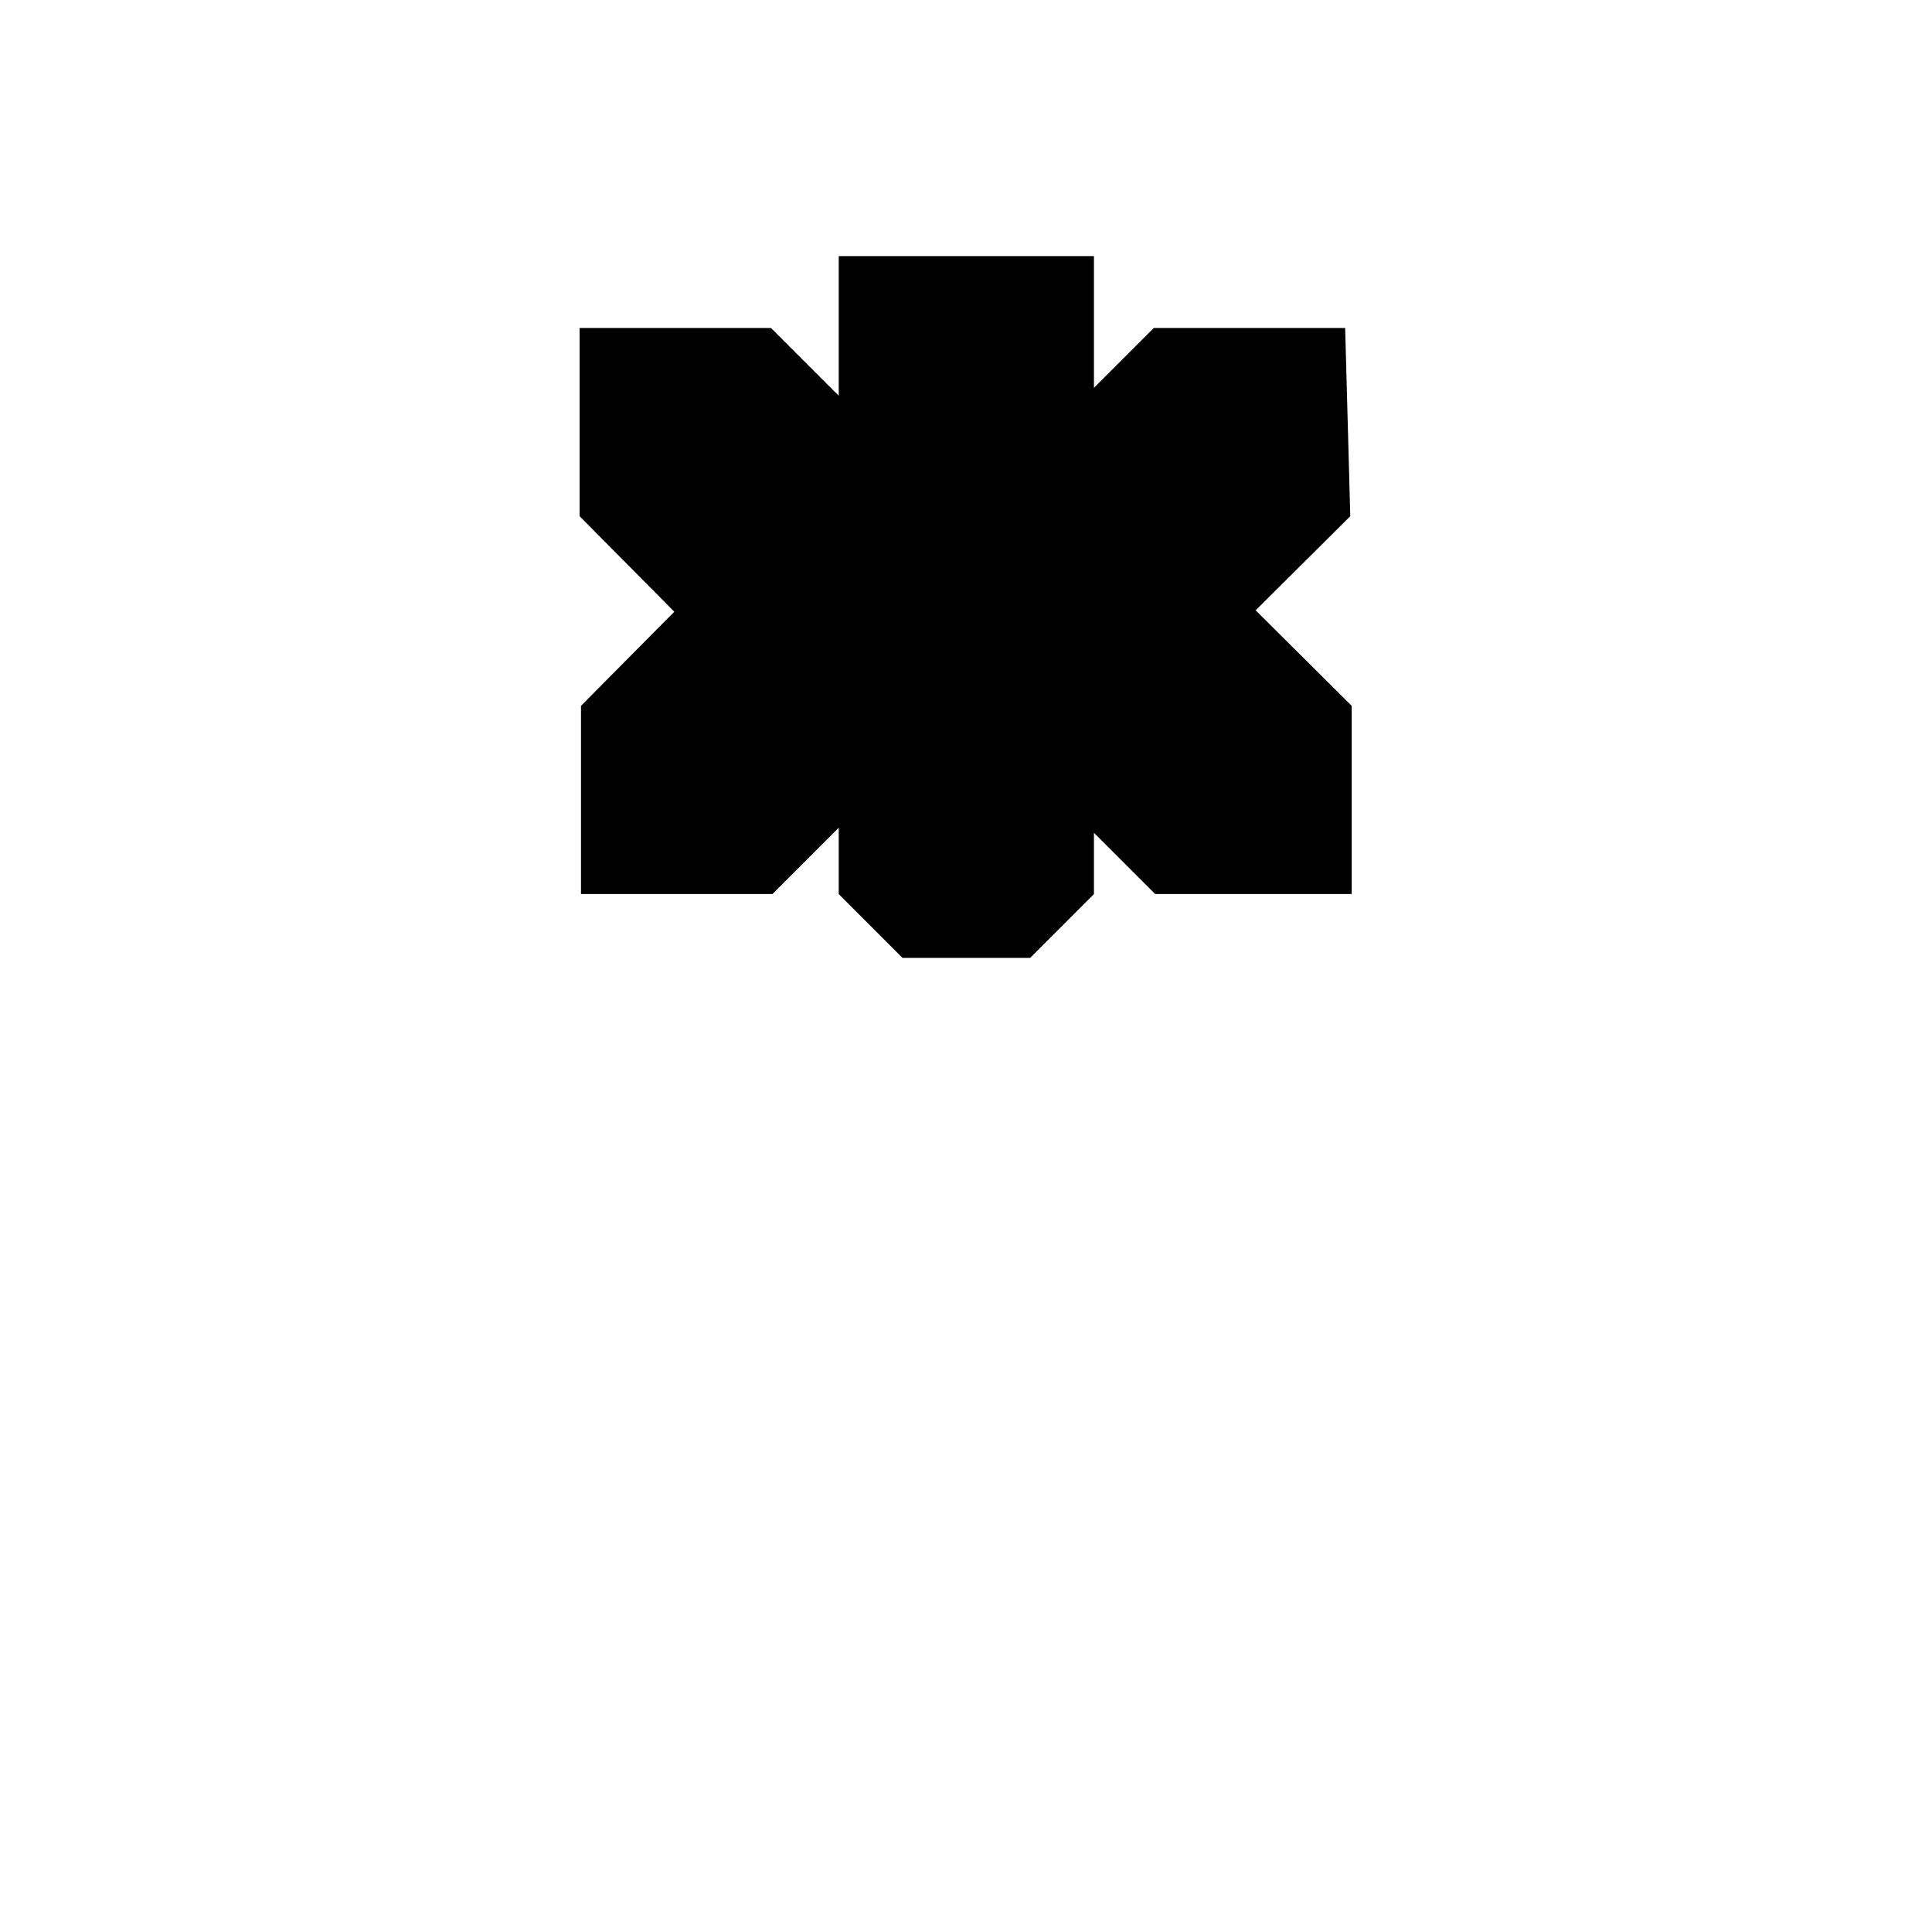
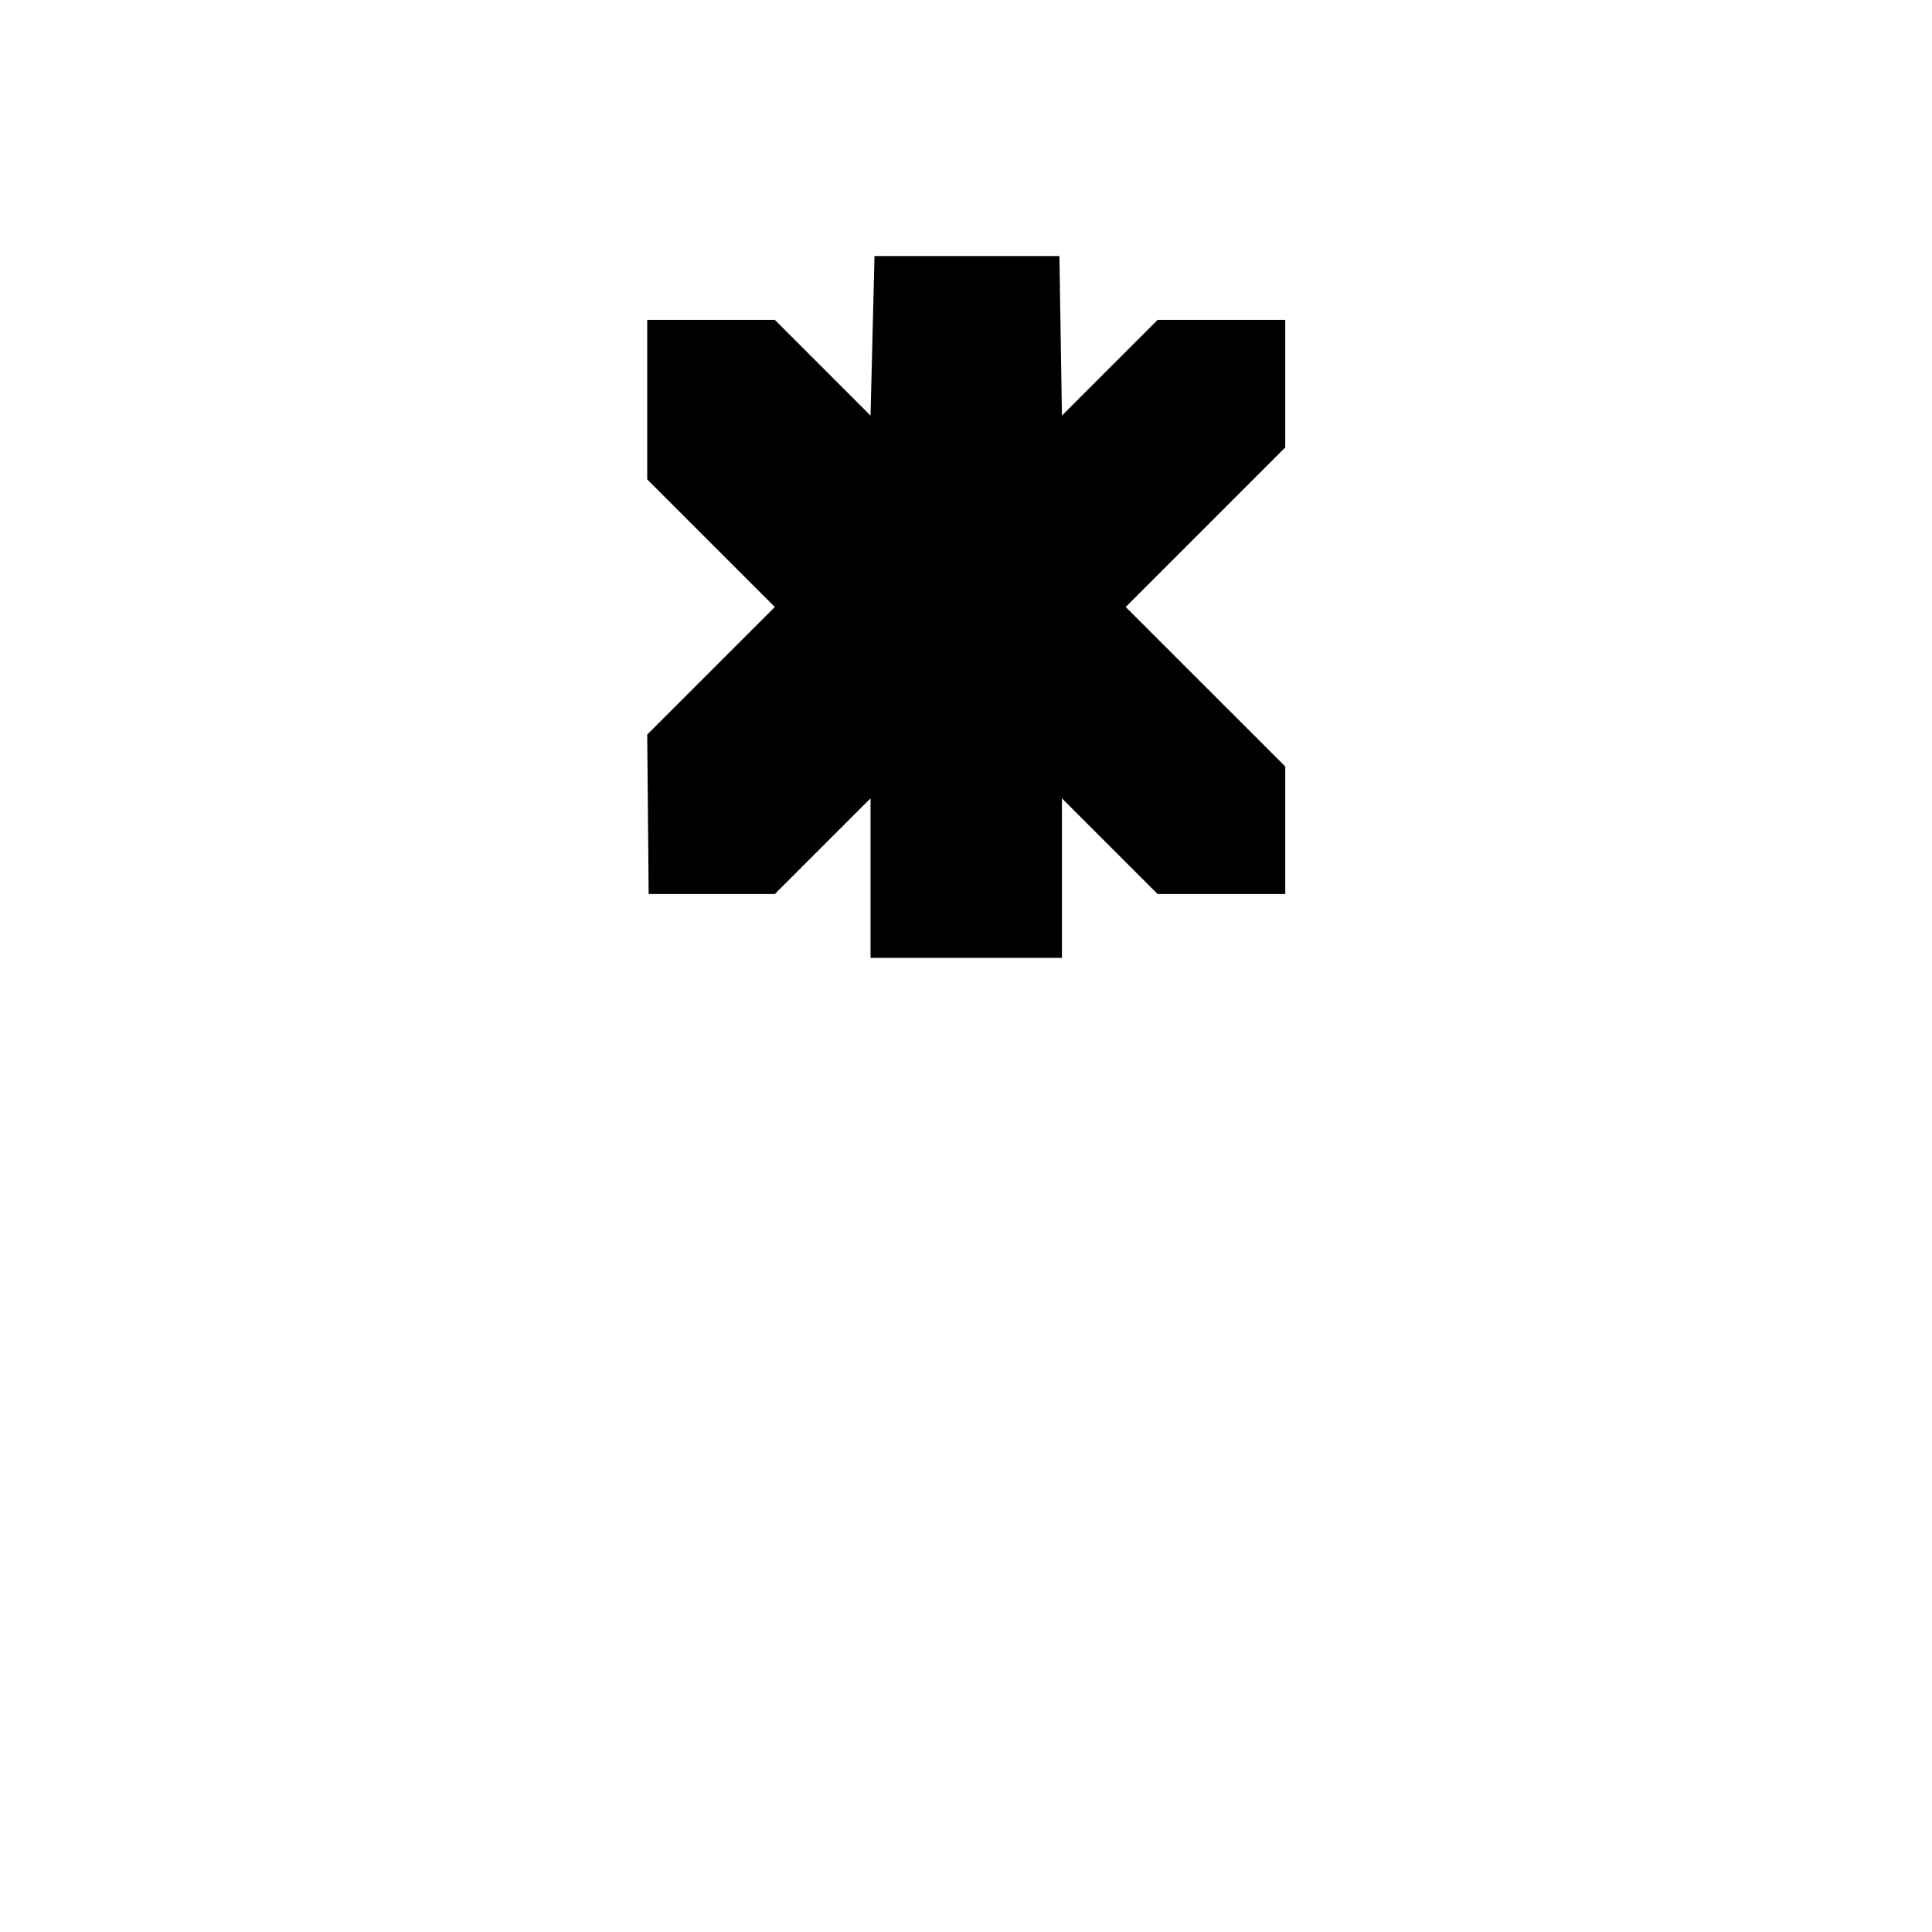
<svg xmlns="http://www.w3.org/2000/svg" viewBox="0 0 512 512" width="512" height="512">
-   <g transform="matrix(0.512,0,0,-0.512,141.312,406.016)">
-     <path d="M373.93 477.1 422.9 525.82 420.25 623.23H321.2L290.22 592.26V660.44H158.13V588.16L123.07 623.23H24.0V525.82L73.02 476.37L24.72 427.66V330.24H123.79L158.13 364.59V330.22L191.15 297.18H257.2L290.22 330.22V361.95L321.93 330.24H423.63V427.66Z" fill="#000000" />
+   <g transform="matrix(0.512,0,0,-0.512,159.232,406.016)">
+     <path d="M271.67 478.821 354.242 561.393V627.423H288.189L238.655 577.889L237.35 660.461H141.637L139.587 577.889L90.053 627.423H24.0V544.874L90.053 478.821L24.0 412.791L24.746 330.242H90.053L139.587 379.776V297.204H238.655V379.776L288.189 330.242H354.242V396.272Z" fill="#000000" />
  </g>
</svg>
